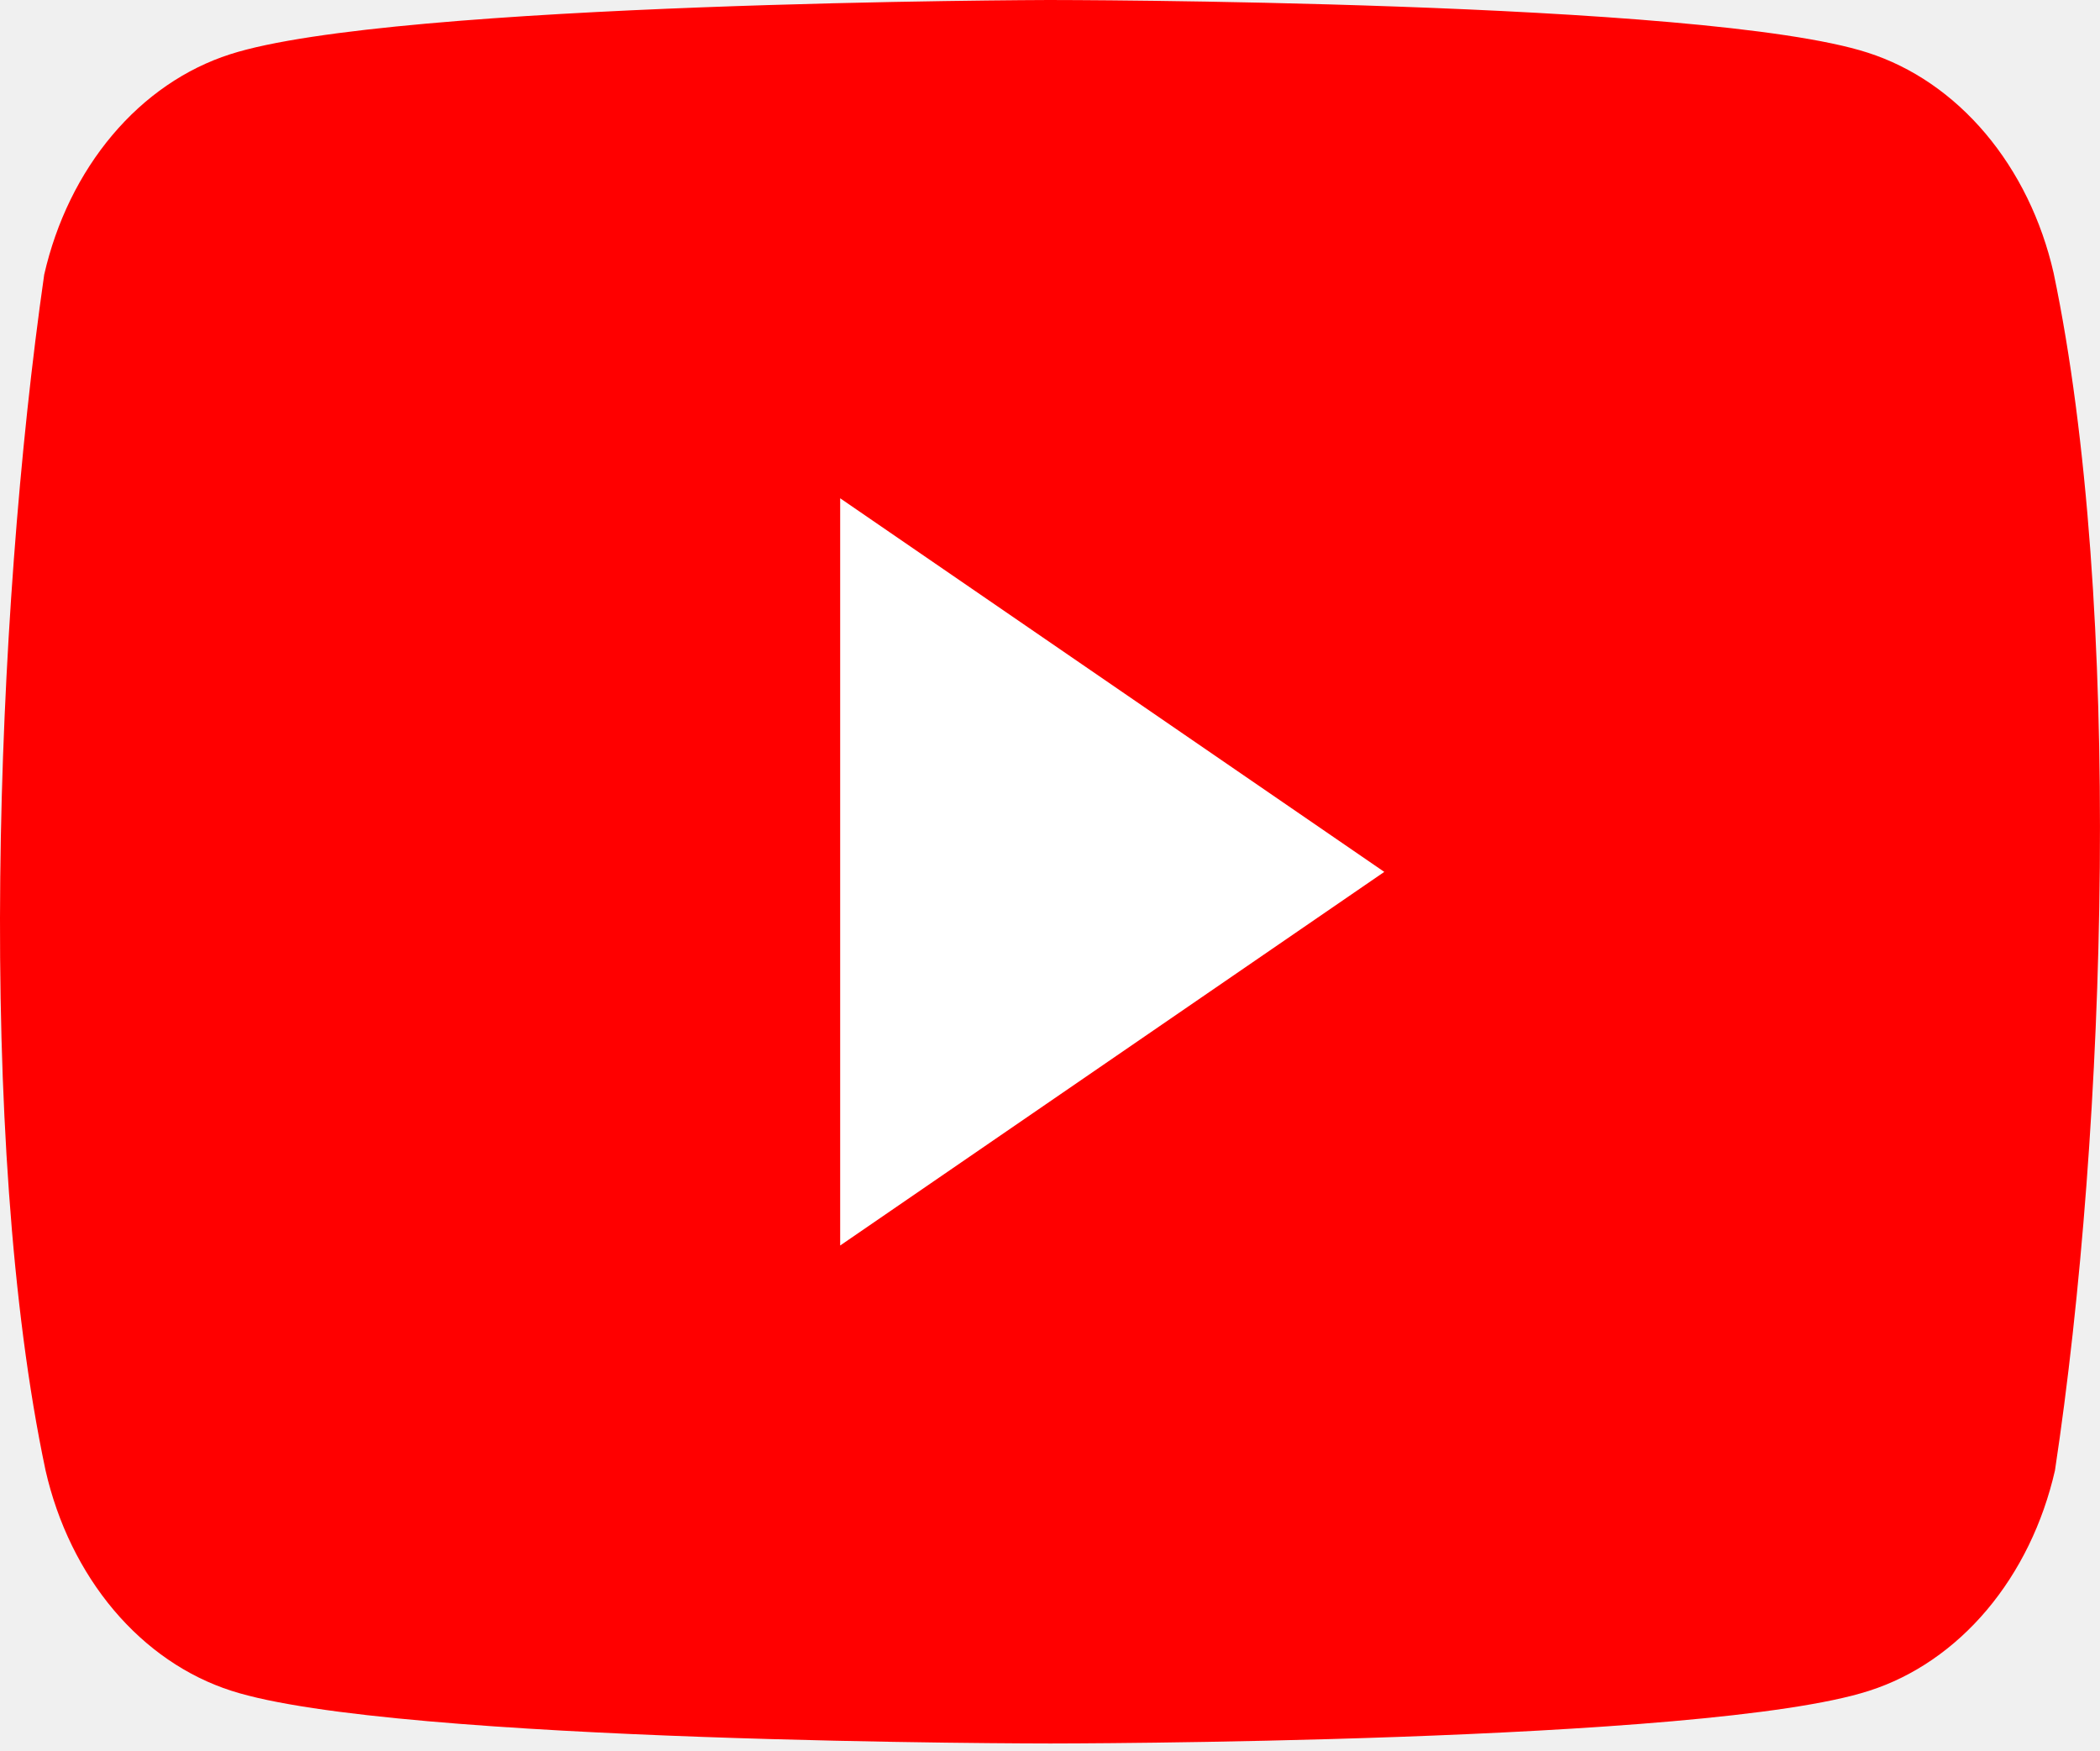
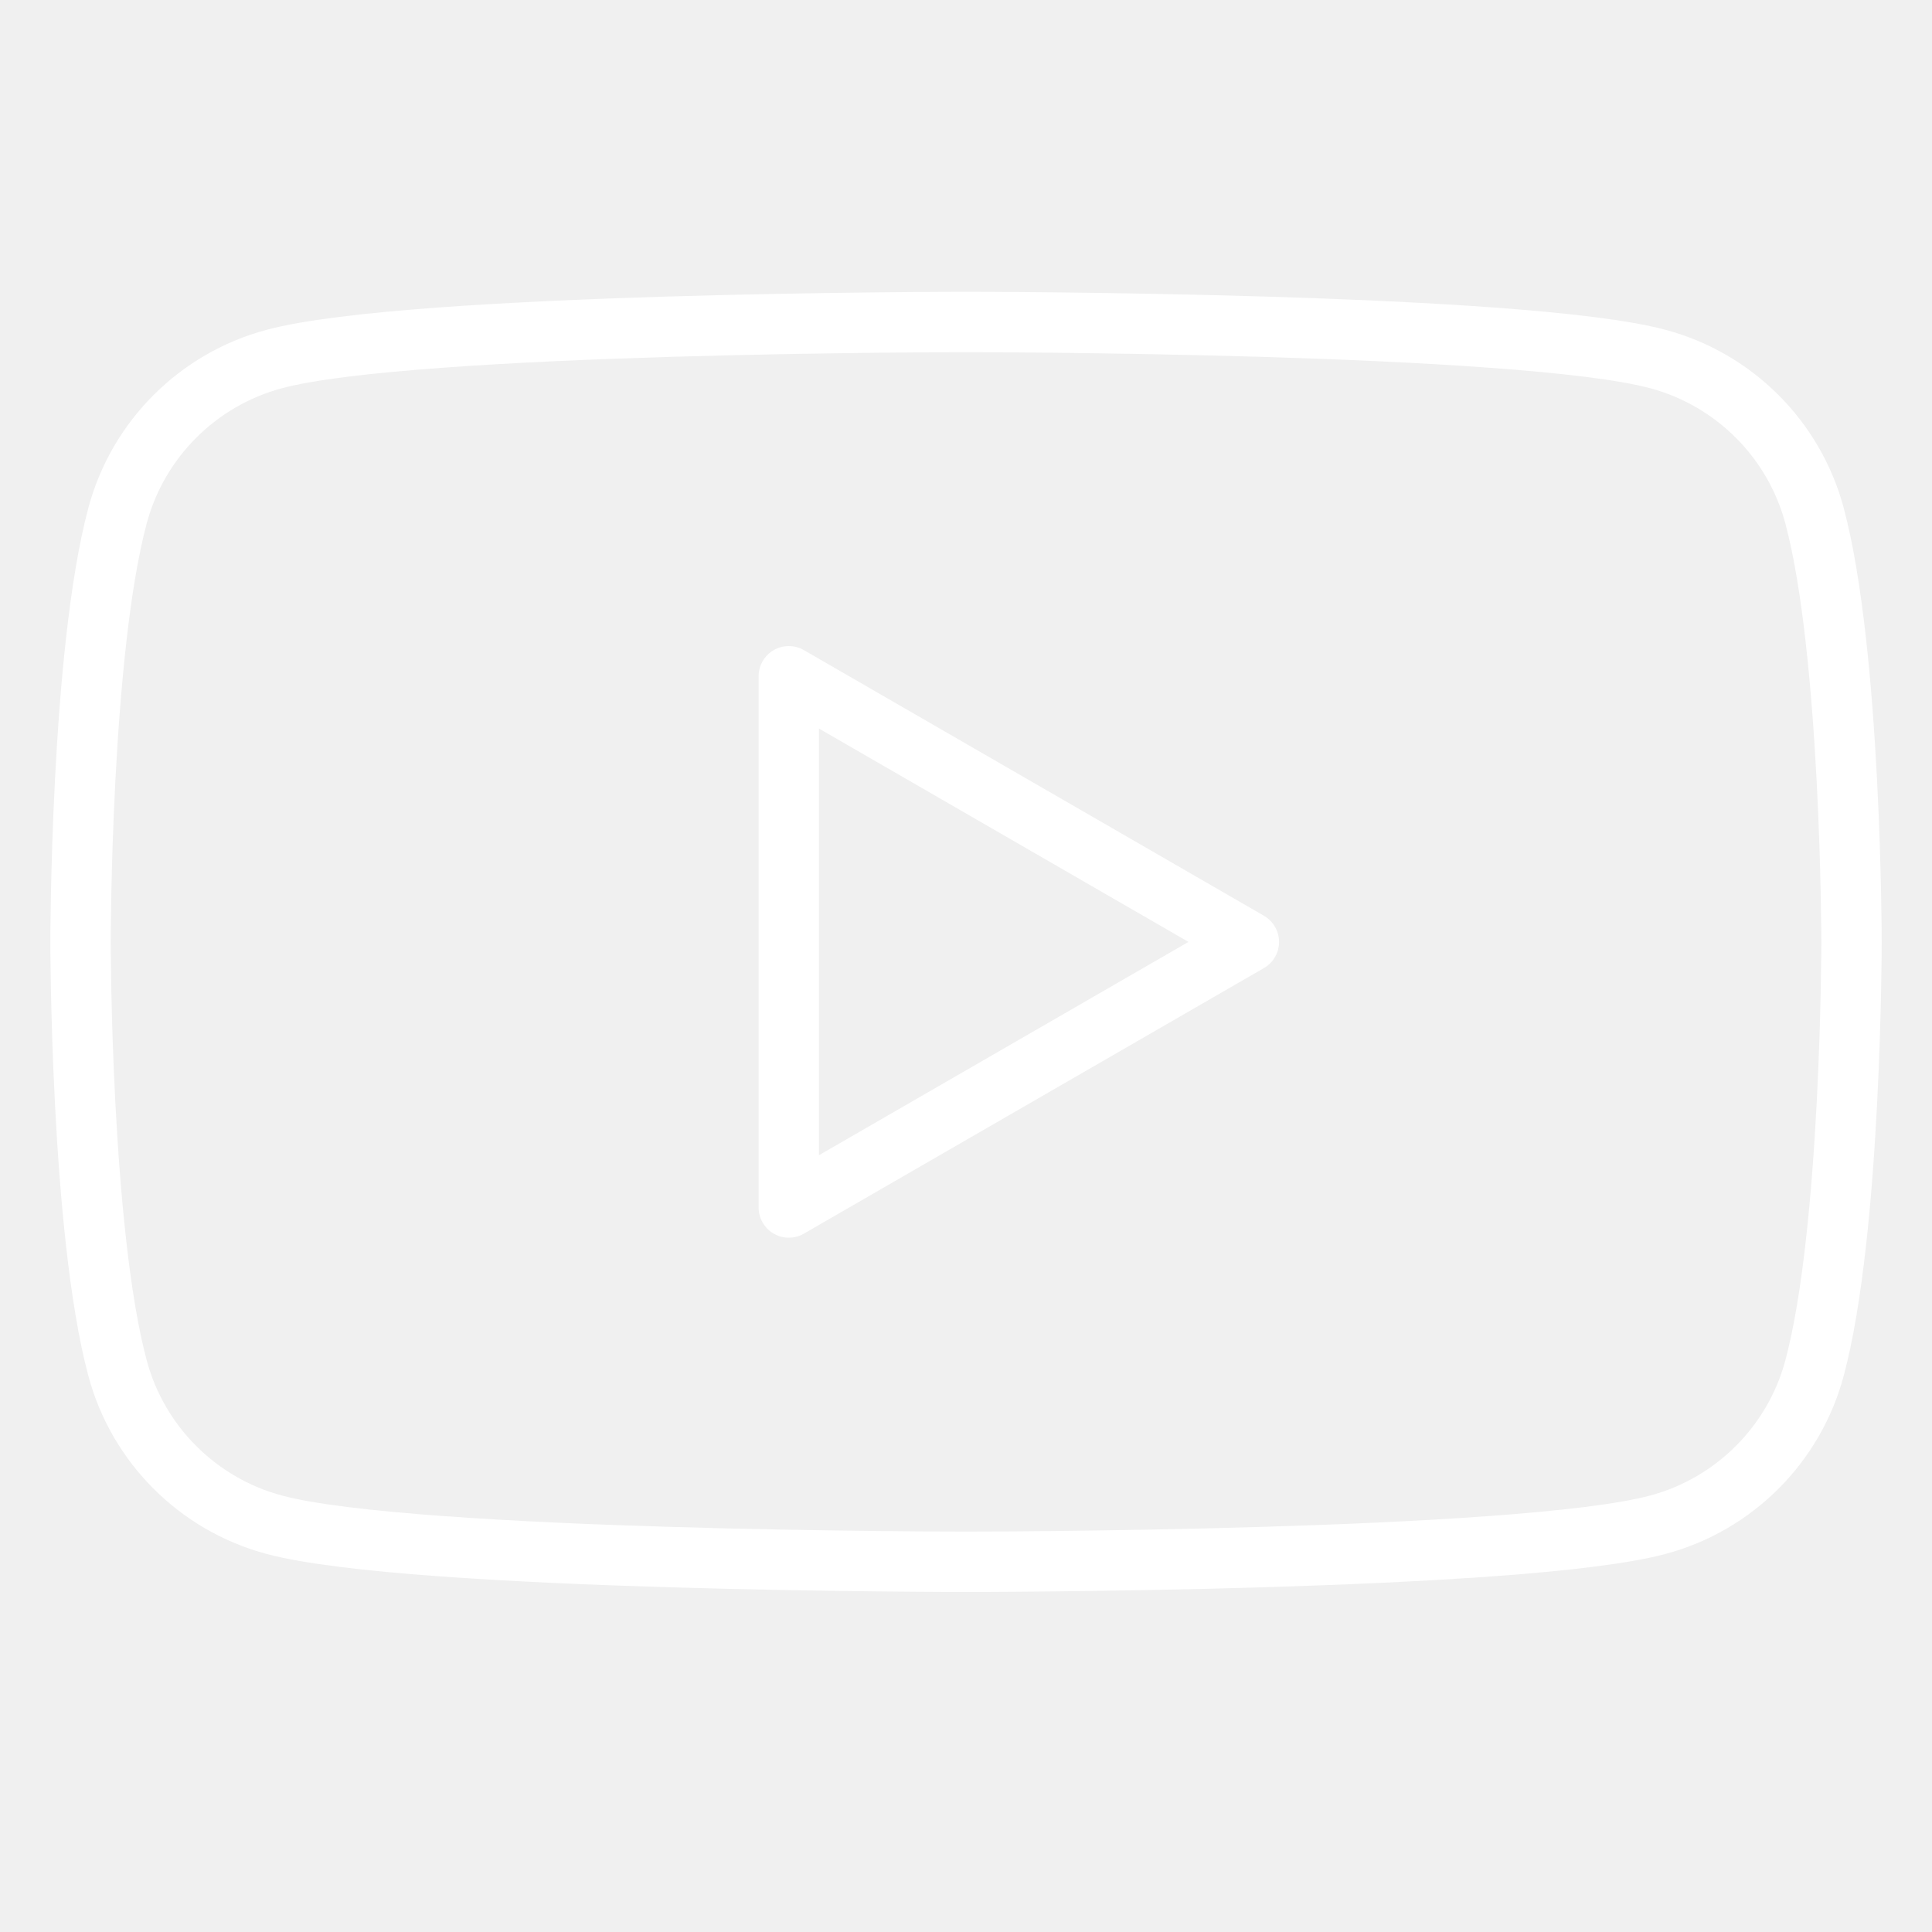
- <svg xmlns="http://www.w3.org/2000/svg" width="60" height="50" viewBox="0 0 60 50" fill="none">
-   <g clip-path="url(#clip0_347_1354)">
-     <path d="M58.675 7.799C58.331 6.291 57.659 4.917 56.728 3.813C55.796 2.709 54.637 1.913 53.365 1.505C48.709 0 29.97 0 29.97 0C29.97 0 11.229 0.046 6.573 1.551C5.301 1.959 4.142 2.754 3.21 3.859C2.279 4.963 1.607 6.337 1.263 7.844C-0.145 17.649 -0.691 32.59 1.302 42.003C1.646 43.51 2.317 44.884 3.249 45.989C4.181 47.093 5.34 47.888 6.612 48.296C11.268 49.801 30.008 49.801 30.008 49.801C30.008 49.801 48.747 49.801 53.403 48.296C54.675 47.889 55.834 47.093 56.766 45.989C57.698 44.884 58.369 43.51 58.713 42.003C60.199 32.184 60.657 17.253 58.675 7.799Z" fill="#FF0000" />
-     <path d="M24.005 35.577L39.551 24.905L24.005 14.233V35.577Z" fill="white" />
-   </g>
-   <defs>
-     <clipPath id="clip0_347_1354">
-       <rect width="60" height="50" fill="white" />
-     </clipPath>
-   </defs>
+ <svg xmlns="http://www.w3.org/2000/svg" width="32" height="32" viewBox="0 0 32 32" fill="none">
+   <path fill-rule="evenodd" clip-rule="evenodd" d="M27.461 5.947C28.723 6.285 29.716 7.277 30.054 8.54C30.665 10.827 30.667 15.601 30.667 15.601C30.667 15.601 30.667 20.374 30.054 22.661C29.716 23.924 28.723 24.916 27.461 25.254C25.174 25.868 16.001 25.868 16.001 25.868C16.001 25.868 6.827 25.868 4.541 25.254C3.278 24.916 2.285 23.924 1.947 22.661C1.334 20.374 1.334 15.601 1.334 15.601C1.334 15.601 1.334 10.827 1.947 8.54C2.285 7.277 3.278 6.285 4.541 5.947C6.827 5.333 16.001 5.333 16.001 5.333C16.001 5.333 25.174 5.333 27.461 5.947ZM20.685 15.601L13.065 20V11.201L20.685 15.601Z" stroke="white" stroke-linejoin="round" />
</svg>
